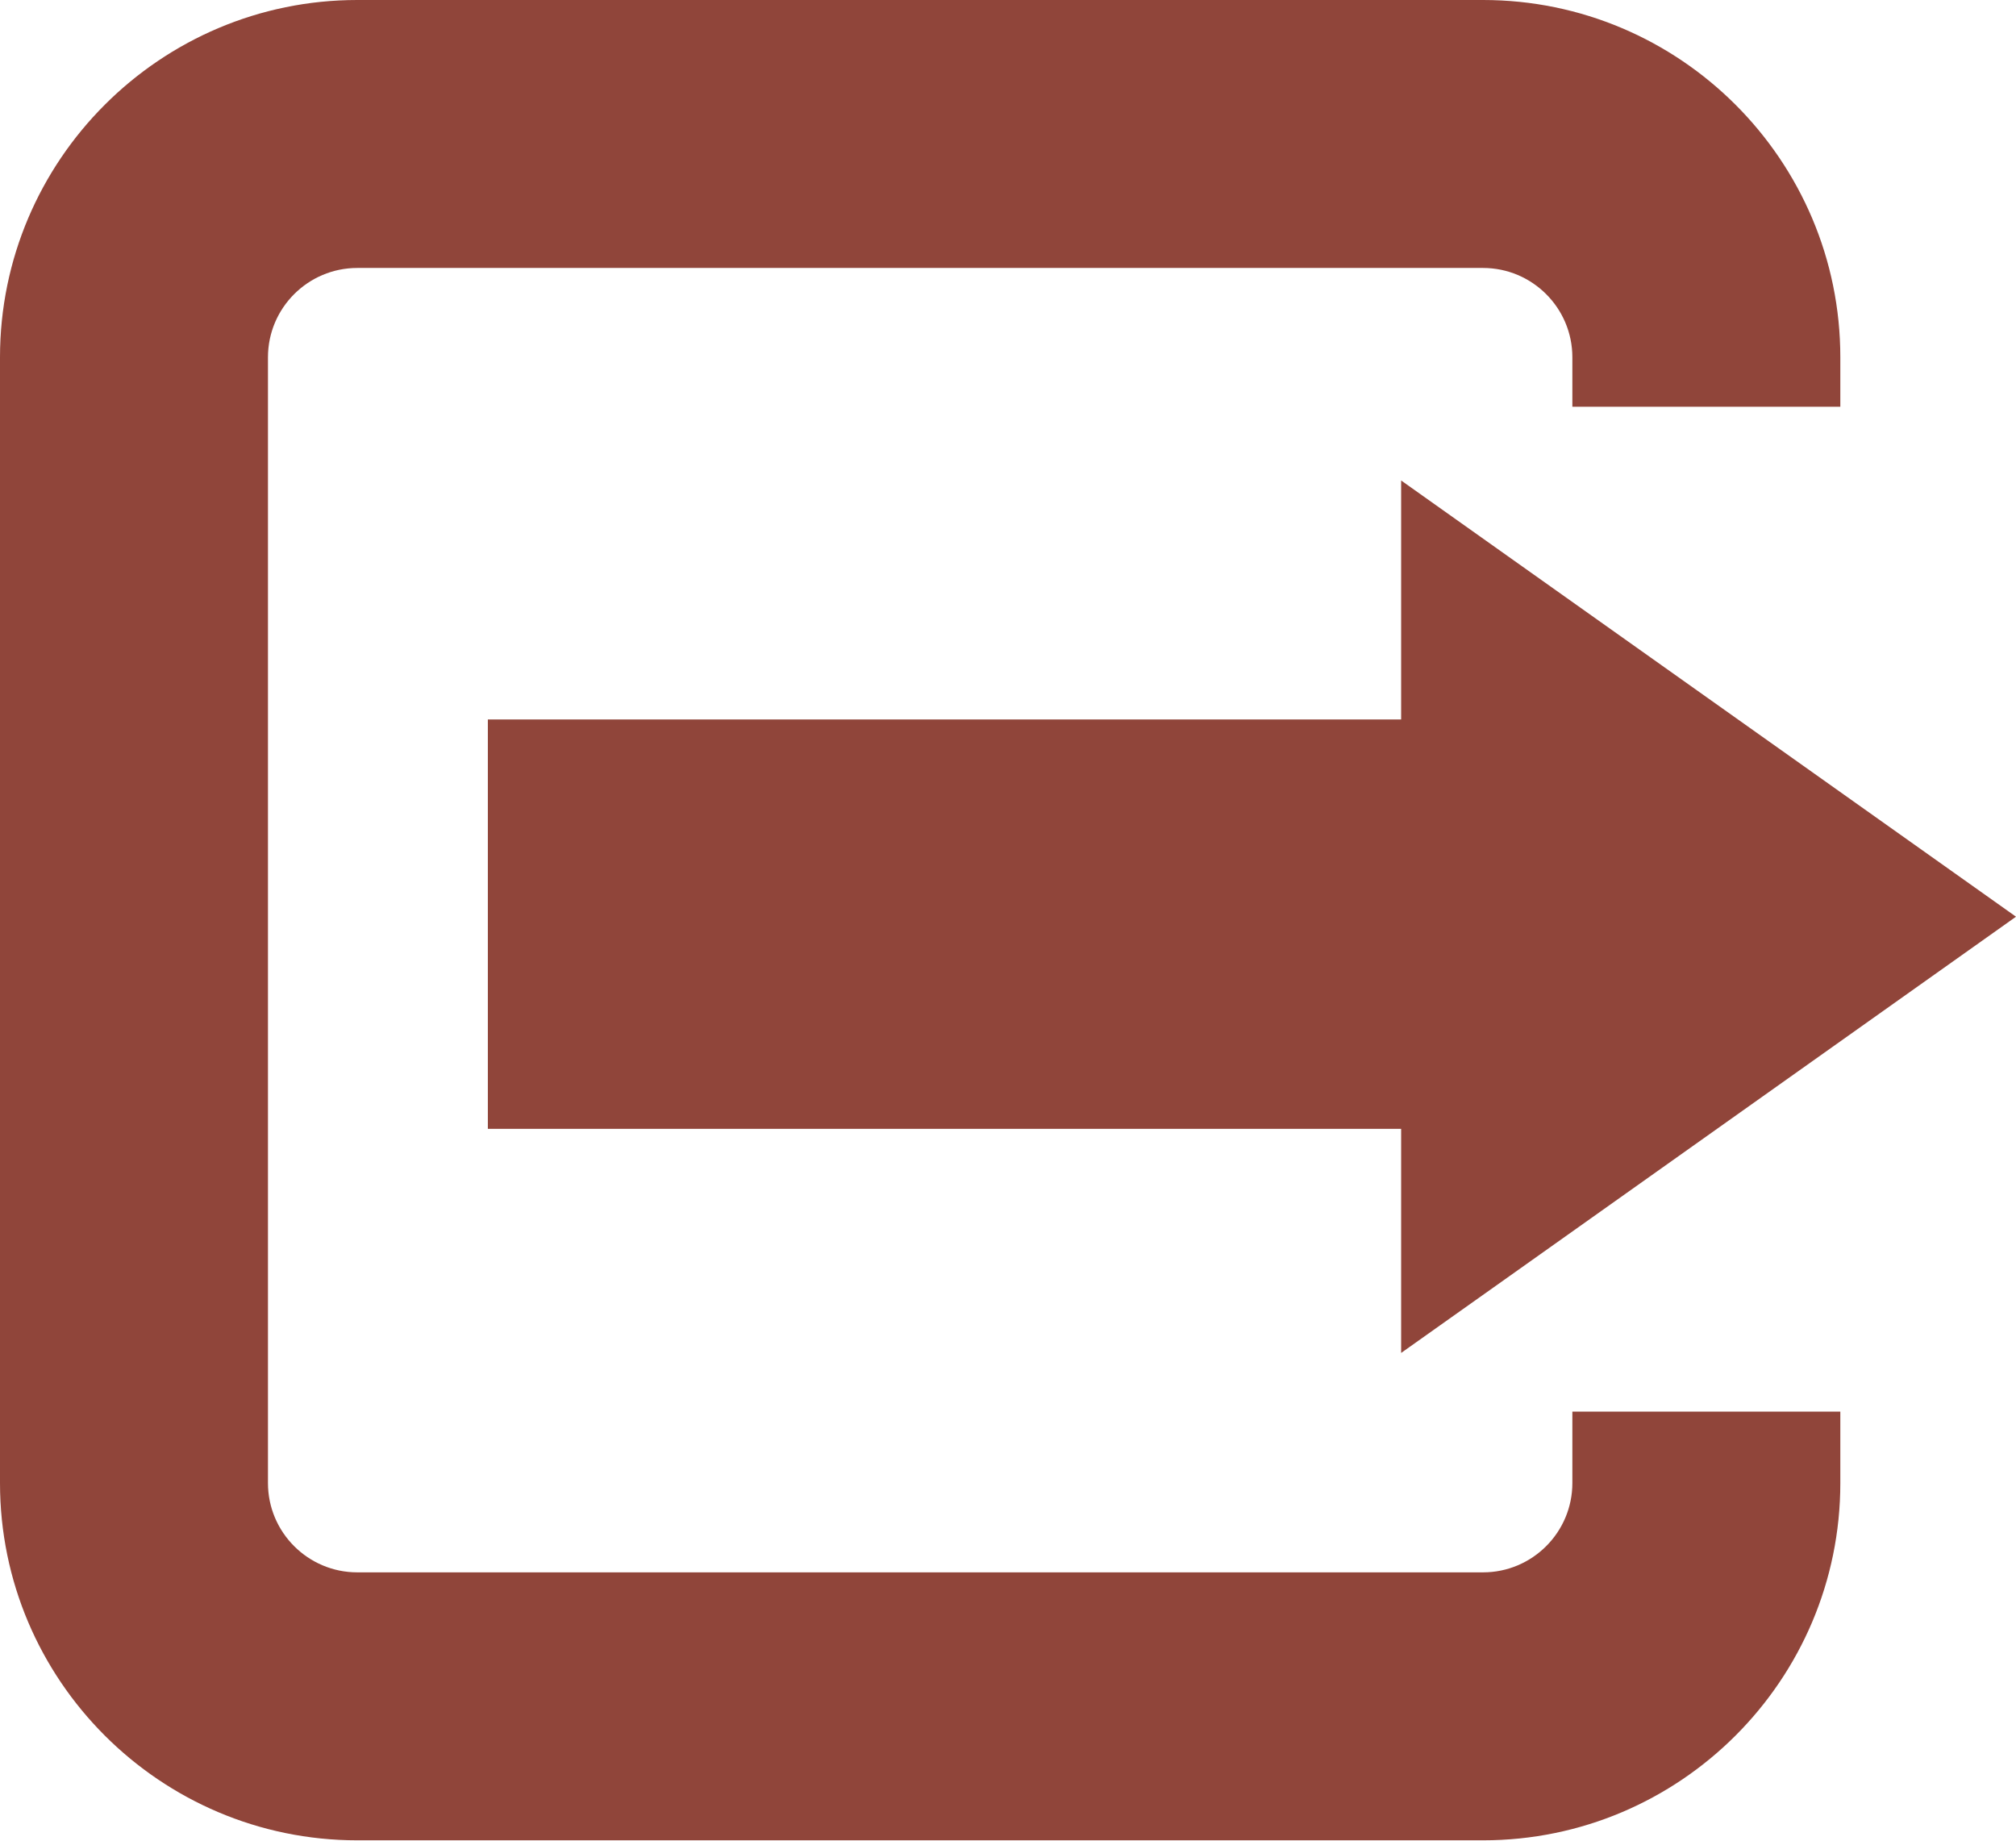
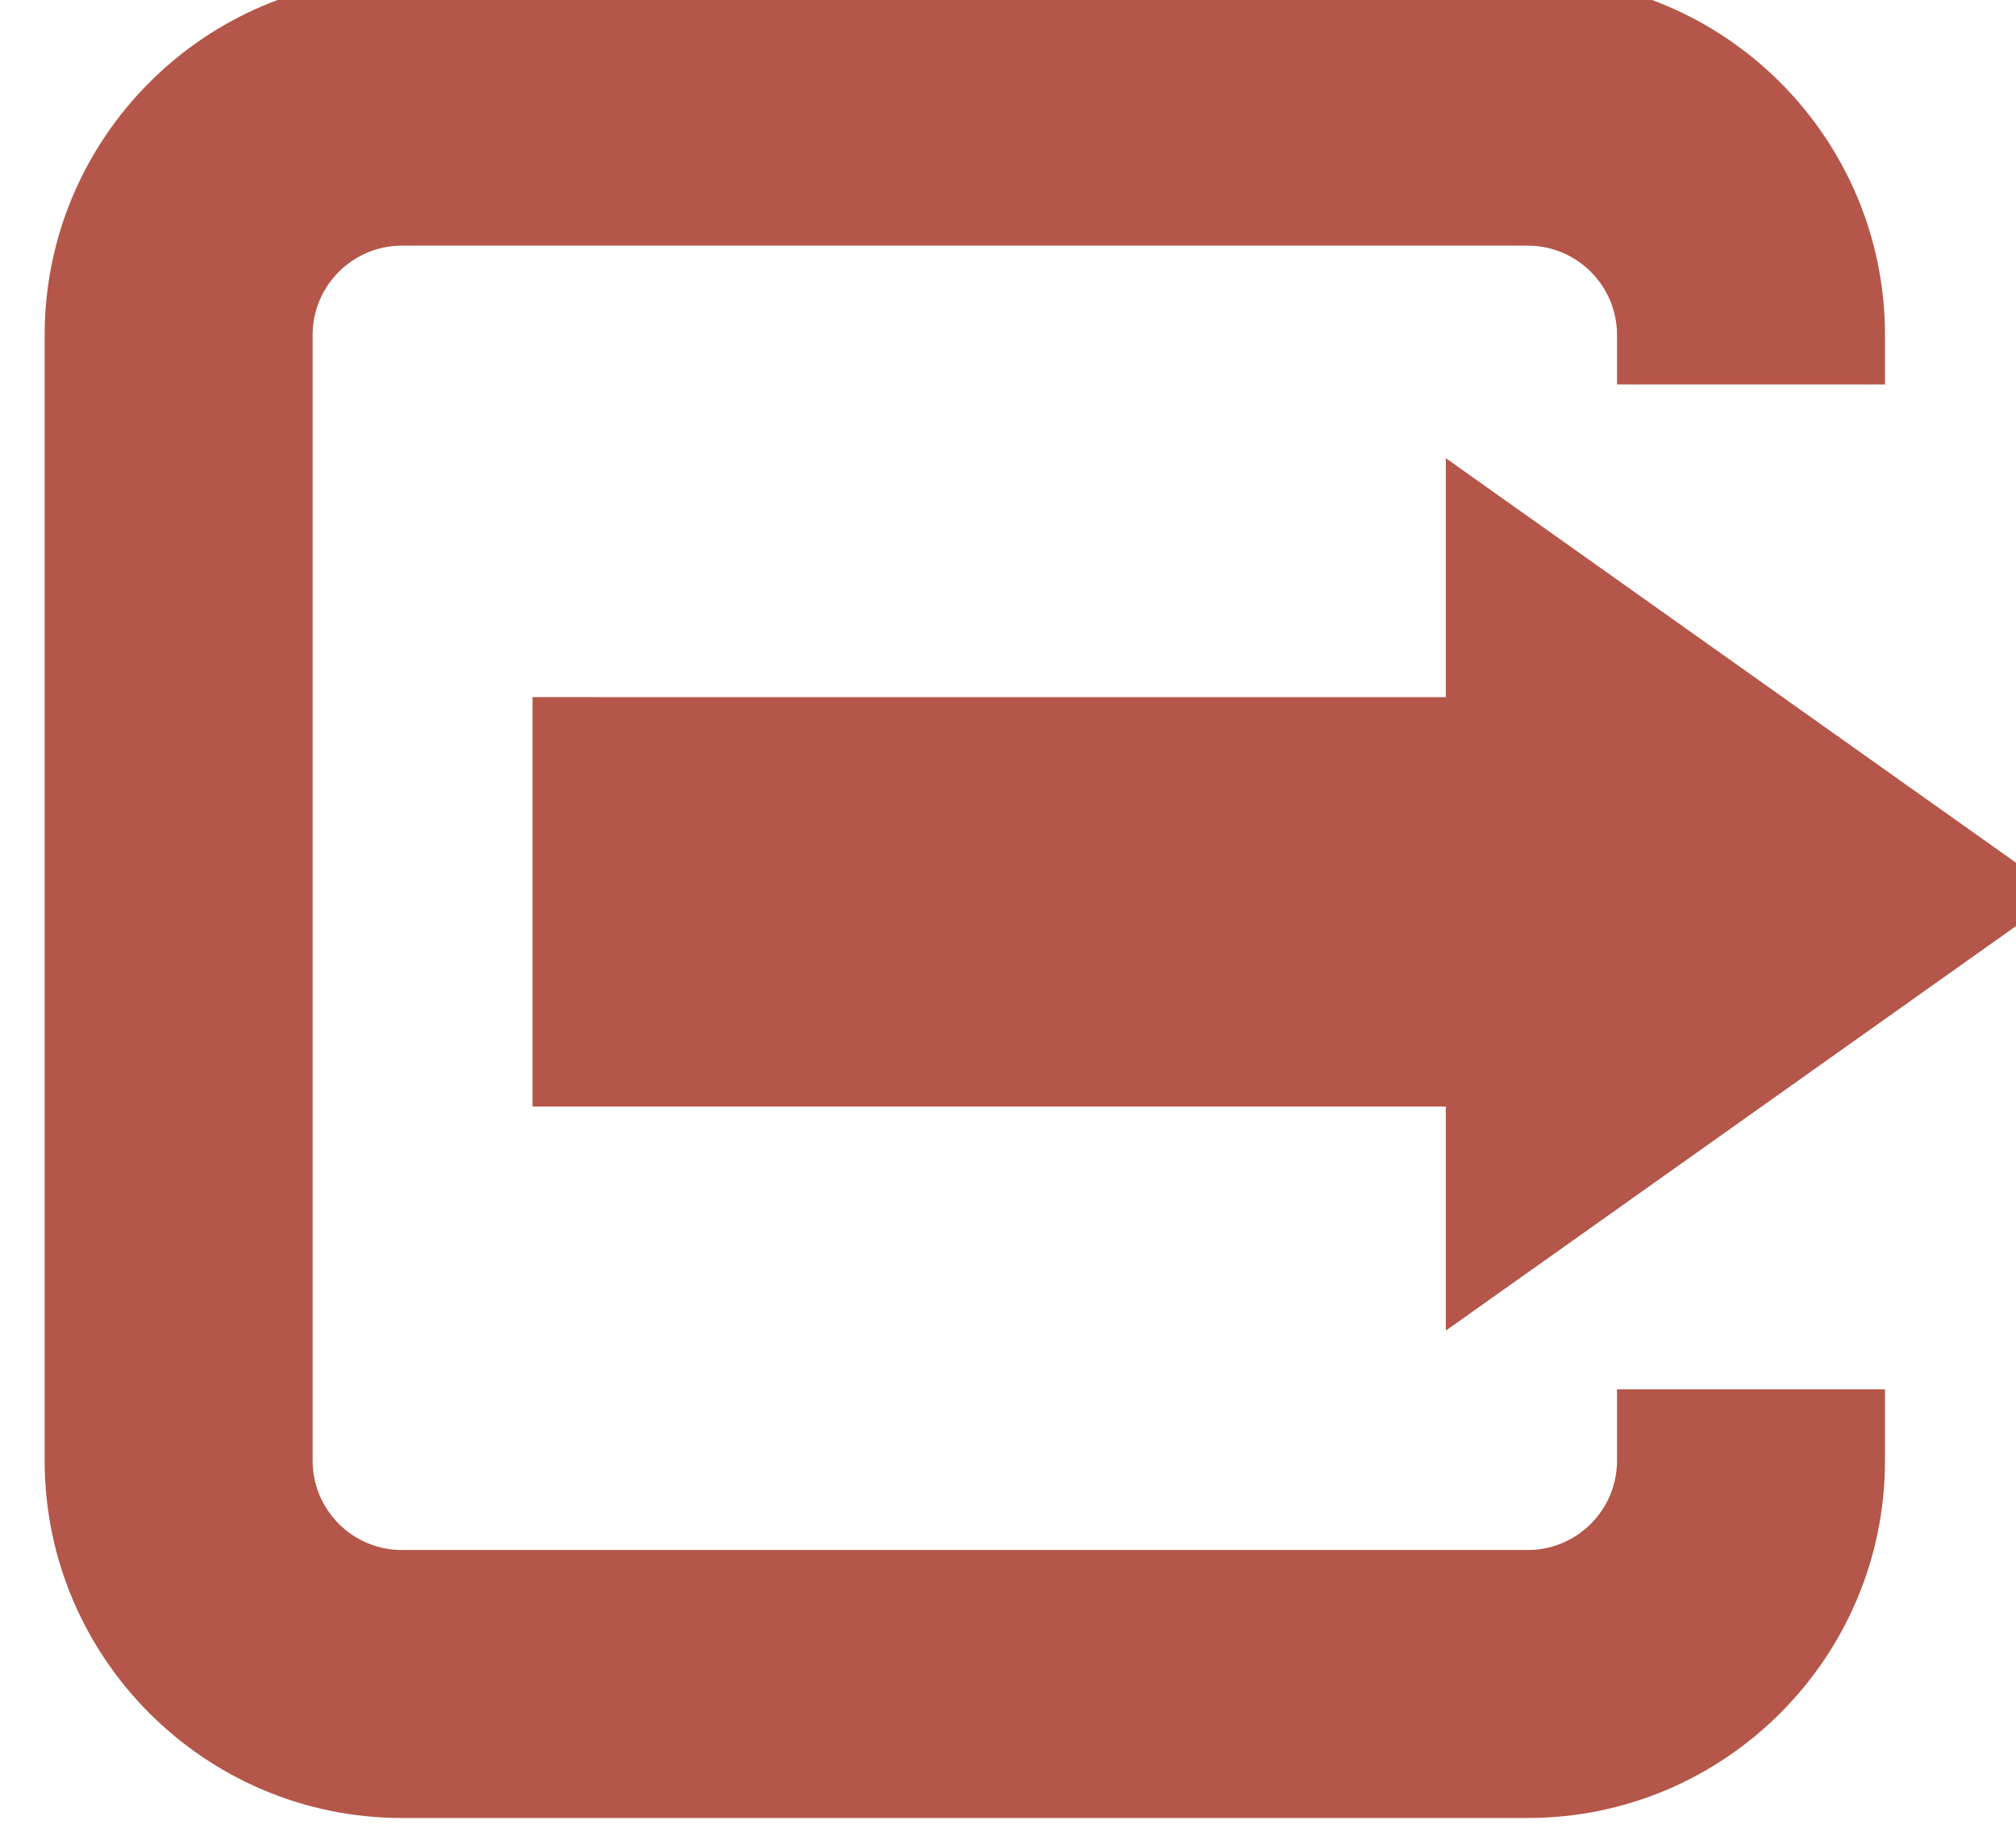
- <svg xmlns="http://www.w3.org/2000/svg" version="1.1" id="Layer_1" x="0px" y="0px" width="90.281px" height="82.414px" viewBox="83.714 21.221 90.281 82.414" enable-background="new 83.714 21.221 90.281 82.414" xml:space="preserve">
+ <svg xmlns="http://www.w3.org/2000/svg" version="1.1" id="Layer_1" x="0px" y="0px" width="90.281px" height="82.414px" viewBox="0 0 90.281 82.414" enable-background="new 0 0 90.281 82.414" xml:space="preserve">
  <g>
-     <path fill="#90453A" d="M99.714,103.635h50.414c8.822,0,16-7.178,16-16v-3.197h-12v3.197c0,2.206-1.794,4-4,4H99.714   c-2.206,0-4-1.794-4-4V37.221c0-2.206,1.794-4,4-4h50.414c2.206,0,4,1.794,4,4v2.216h12v-2.216c0-8.822-7.178-16-16-16H99.714   c-8.821,0-16,7.178-16,16v50.414C83.714,96.458,90.893,103.635,99.714,103.635z" />
-     <polygon fill="#90453A" points="151.228,46.121 146.46,42.738 146.46,53.441 105.561,53.44 105.561,71.773 146.46,71.773    146.46,81.809 151.228,78.428 173.995,62.273  " />
+     <path fill="#B45649" d="M18,81.414h50.414c8.822,0,16-7.178,16-16v-3.197h-12v3.197c0,2.206-1.794,4-4,4H18c-2.206,0-4-1.794-4-4   V15c0-2.206,1.794-4,4-4h50.414c2.206,0,4,1.794,4,4v2.216h12V15c0-8.822-7.178-16-16-16H18C9.179-1,2,6.178,2,15v50.414   C2,74.237,9.179,81.414,18,81.414z" />
+     <polygon fill="#B45649" points="69.515,23.9 64.746,20.518 64.746,31.221 23.847,31.219 23.847,49.553 64.746,49.553    64.746,59.588 69.515,56.207 92.281,40.053  " />
  </g>
</svg>
